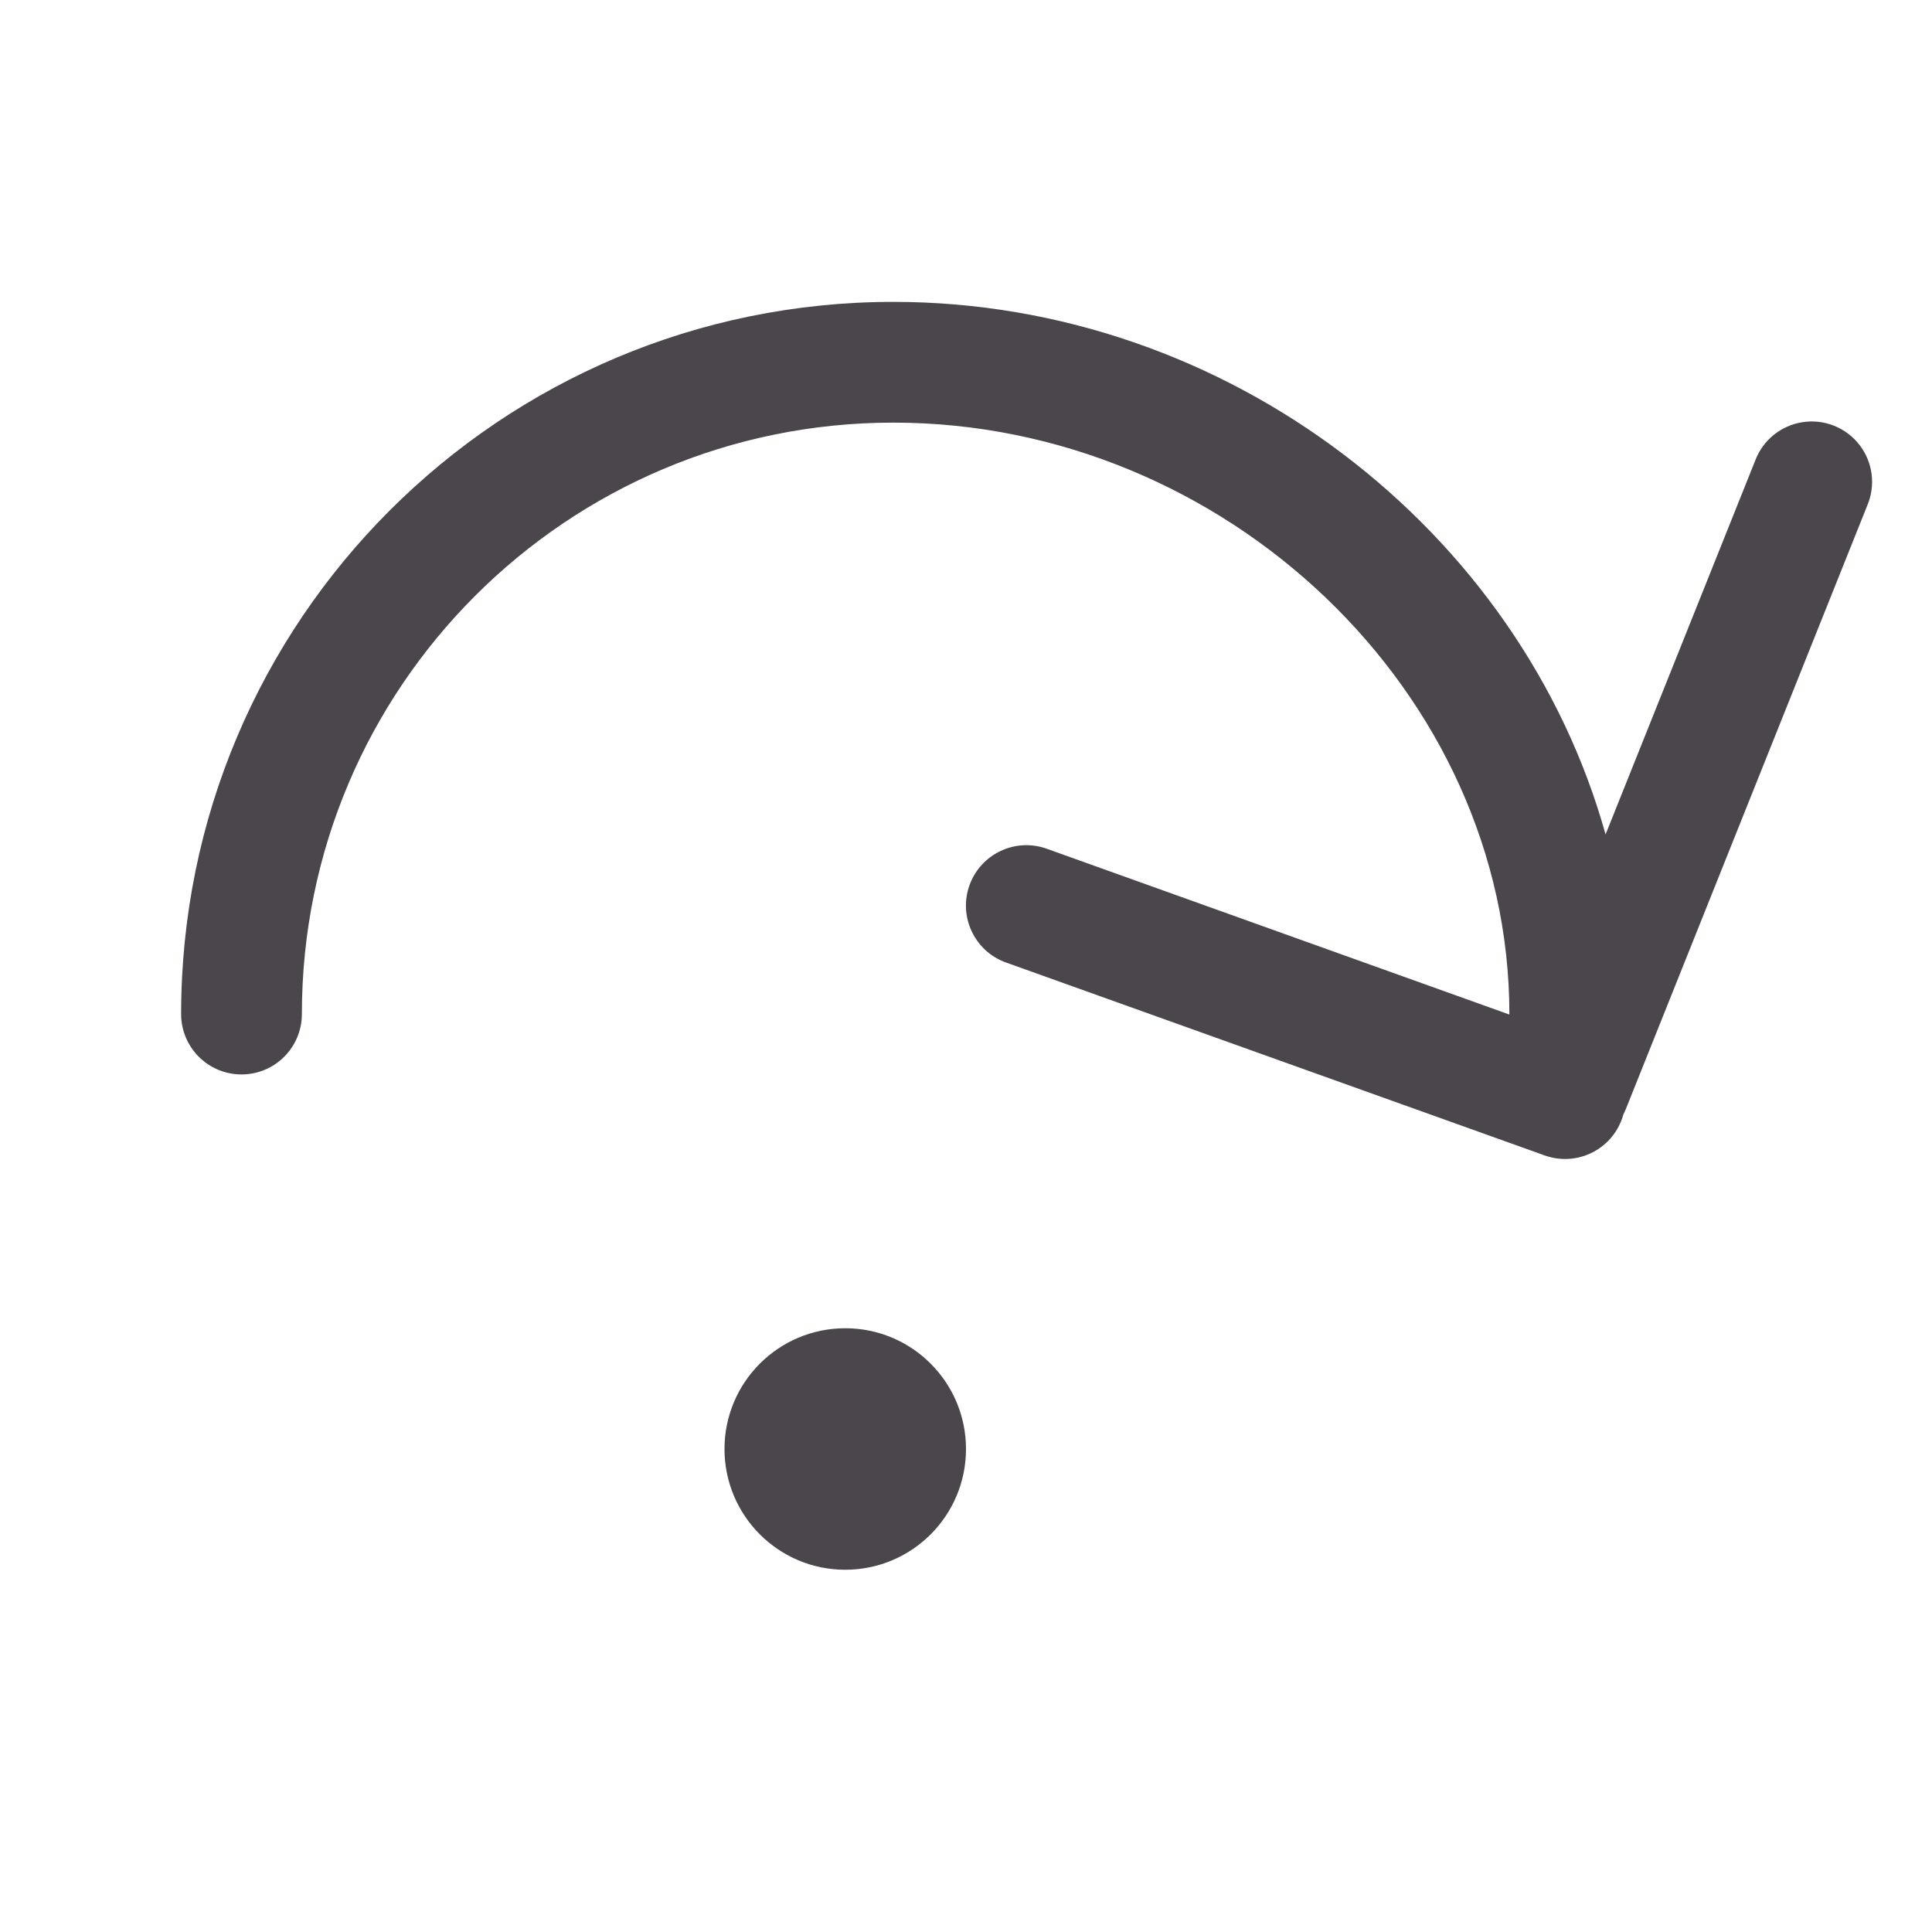
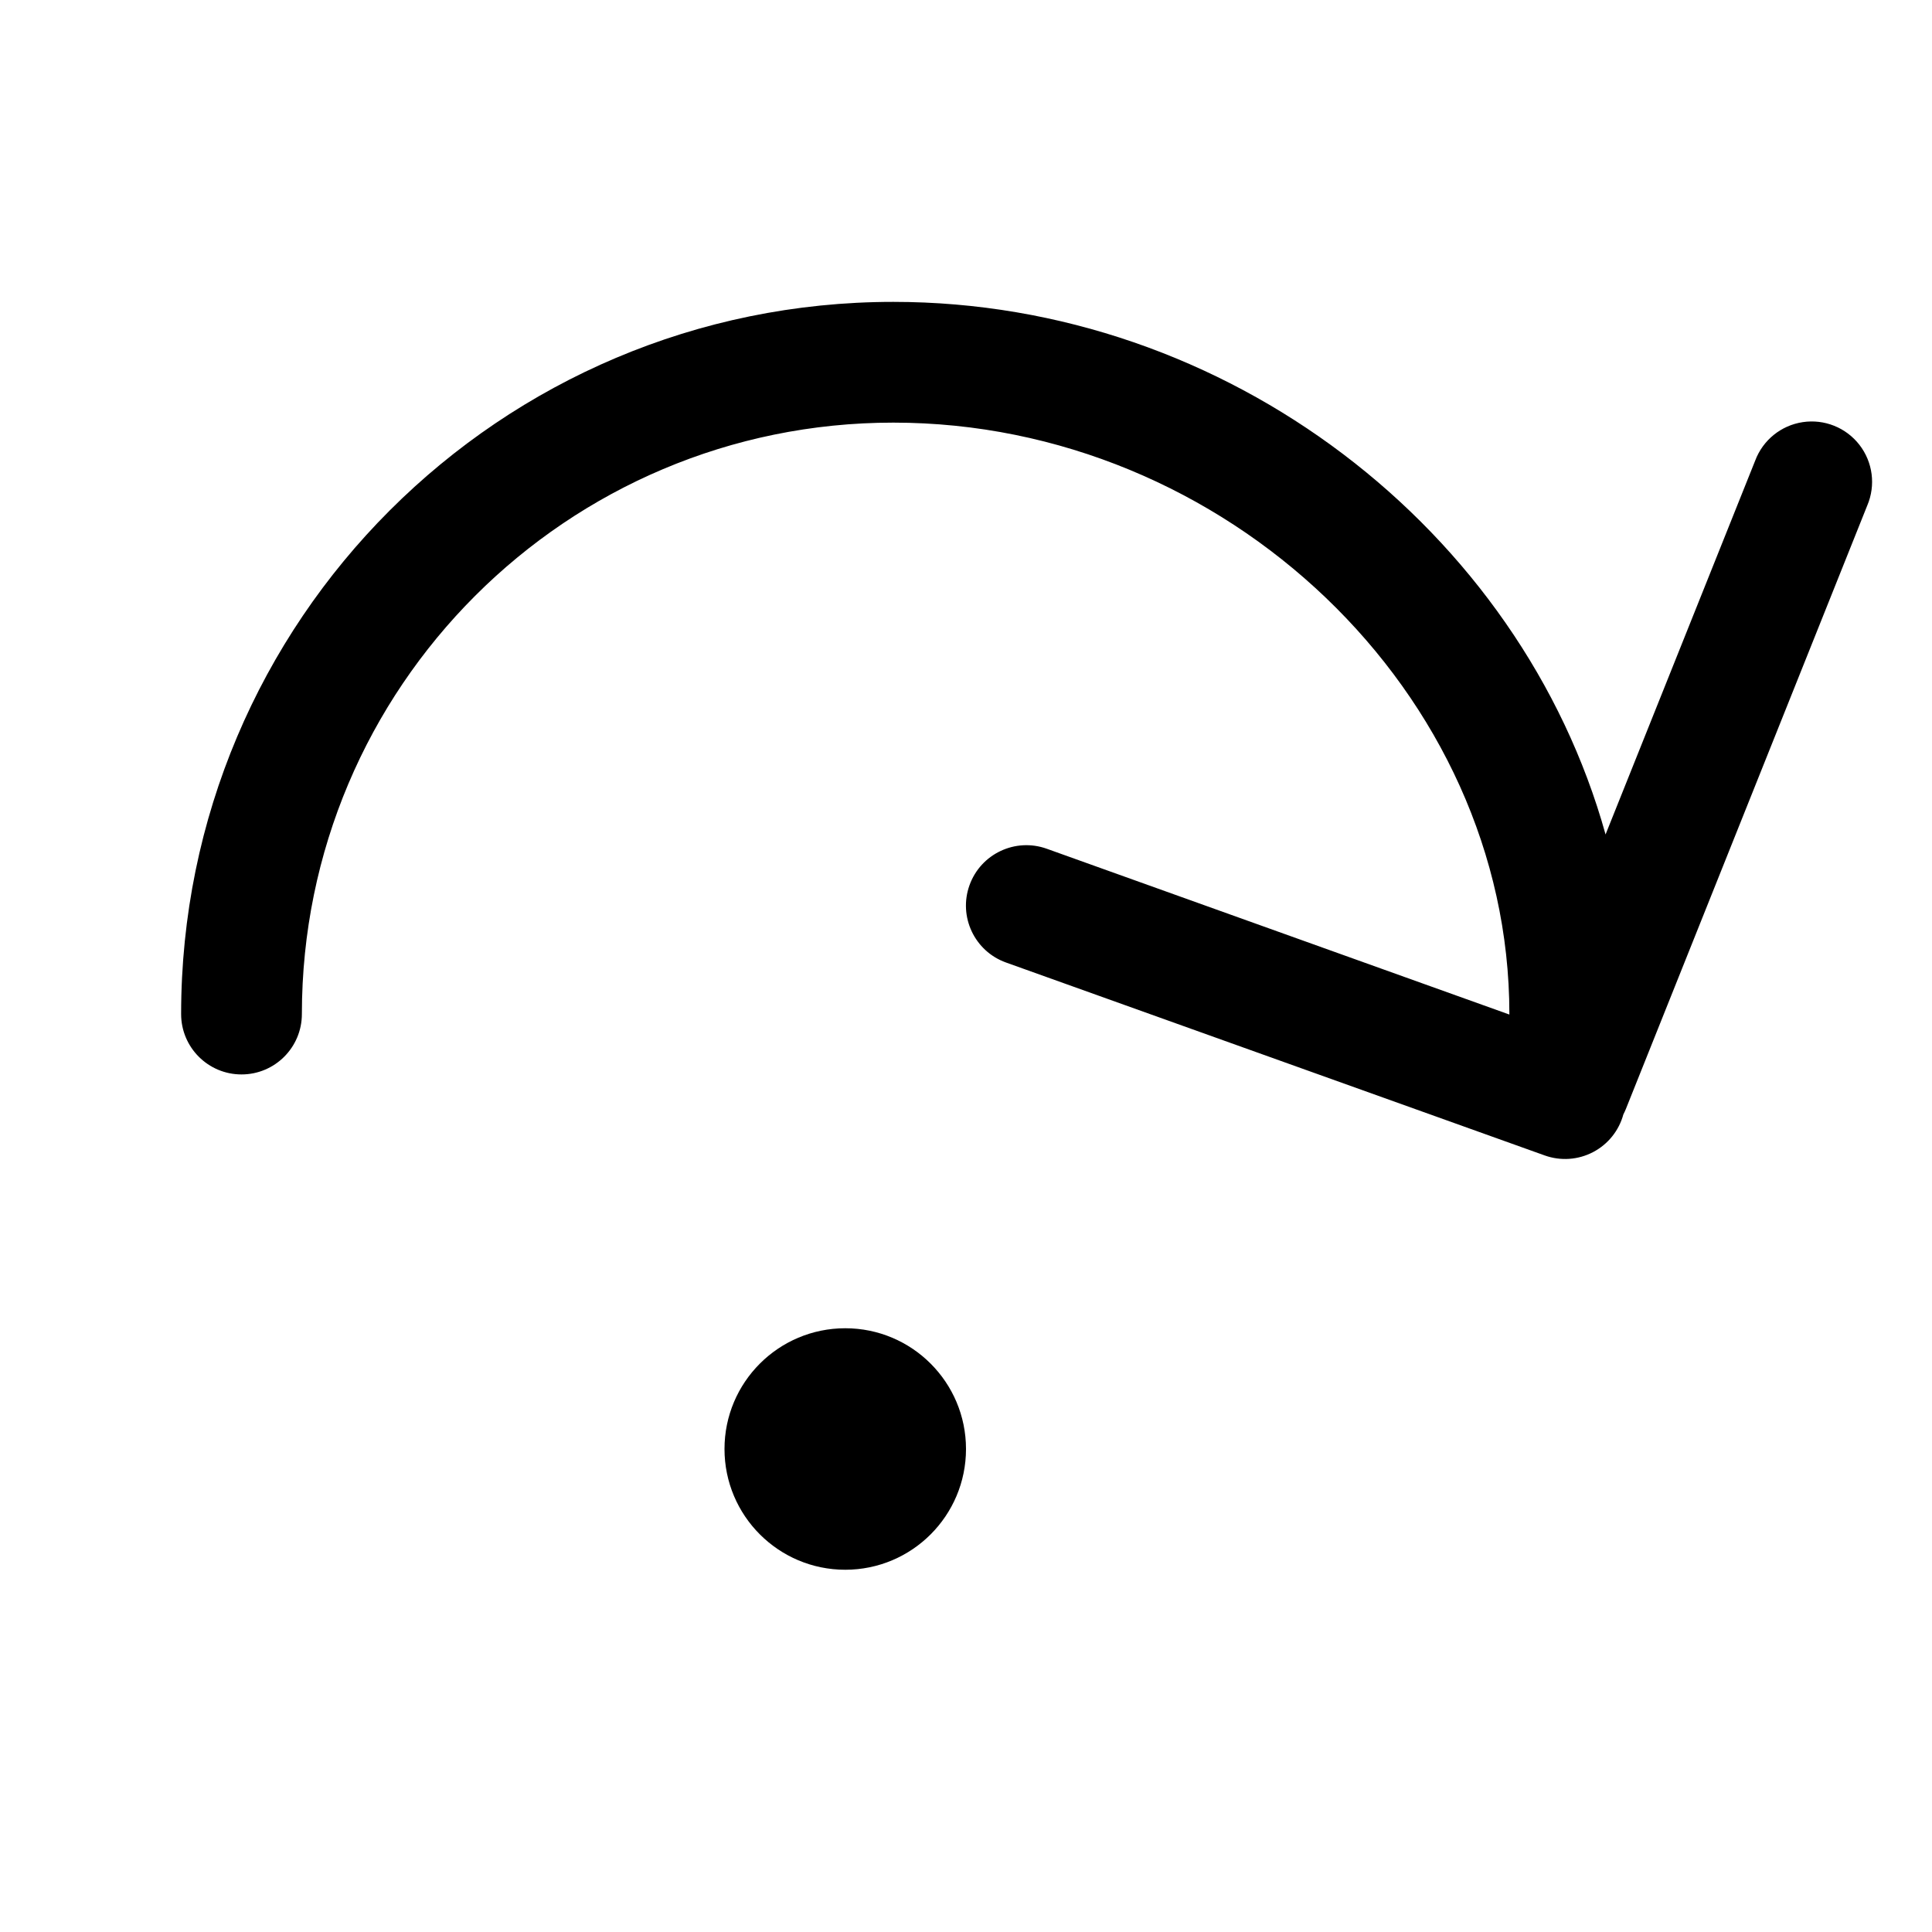
- <svg xmlns="http://www.w3.org/2000/svg" width="16" height="16" viewBox="0 0 16 16" fill="#4A464C">
+ <svg xmlns="http://www.w3.org/2000/svg" width="16" height="16" viewBox="0 0 16 16">
  <g fill-rule="evenodd">
    <path d="M13.297 6.912C12.595 4.39 10.167 2.5 7.398 2.5A5.898 5.898 0 0 0 1.5 8.398a.5.5 0 0 0 1 0A4.898 4.898 0 0 1 7.398 3.5c2.75 0 5.102 2.236 5.102 4.898v.004L8.669 7.029a.5.5 0 0 0-.338.942l4.462 1.598a.5.5 0 0 0 .651-.34.506.506 0 0 0 .02-.043l2-5a.5.5 0 1 0-.928-.372l-1.24 3.098z" />
    <circle cx="7" cy="12" r="1" />
  </g>
</svg>
